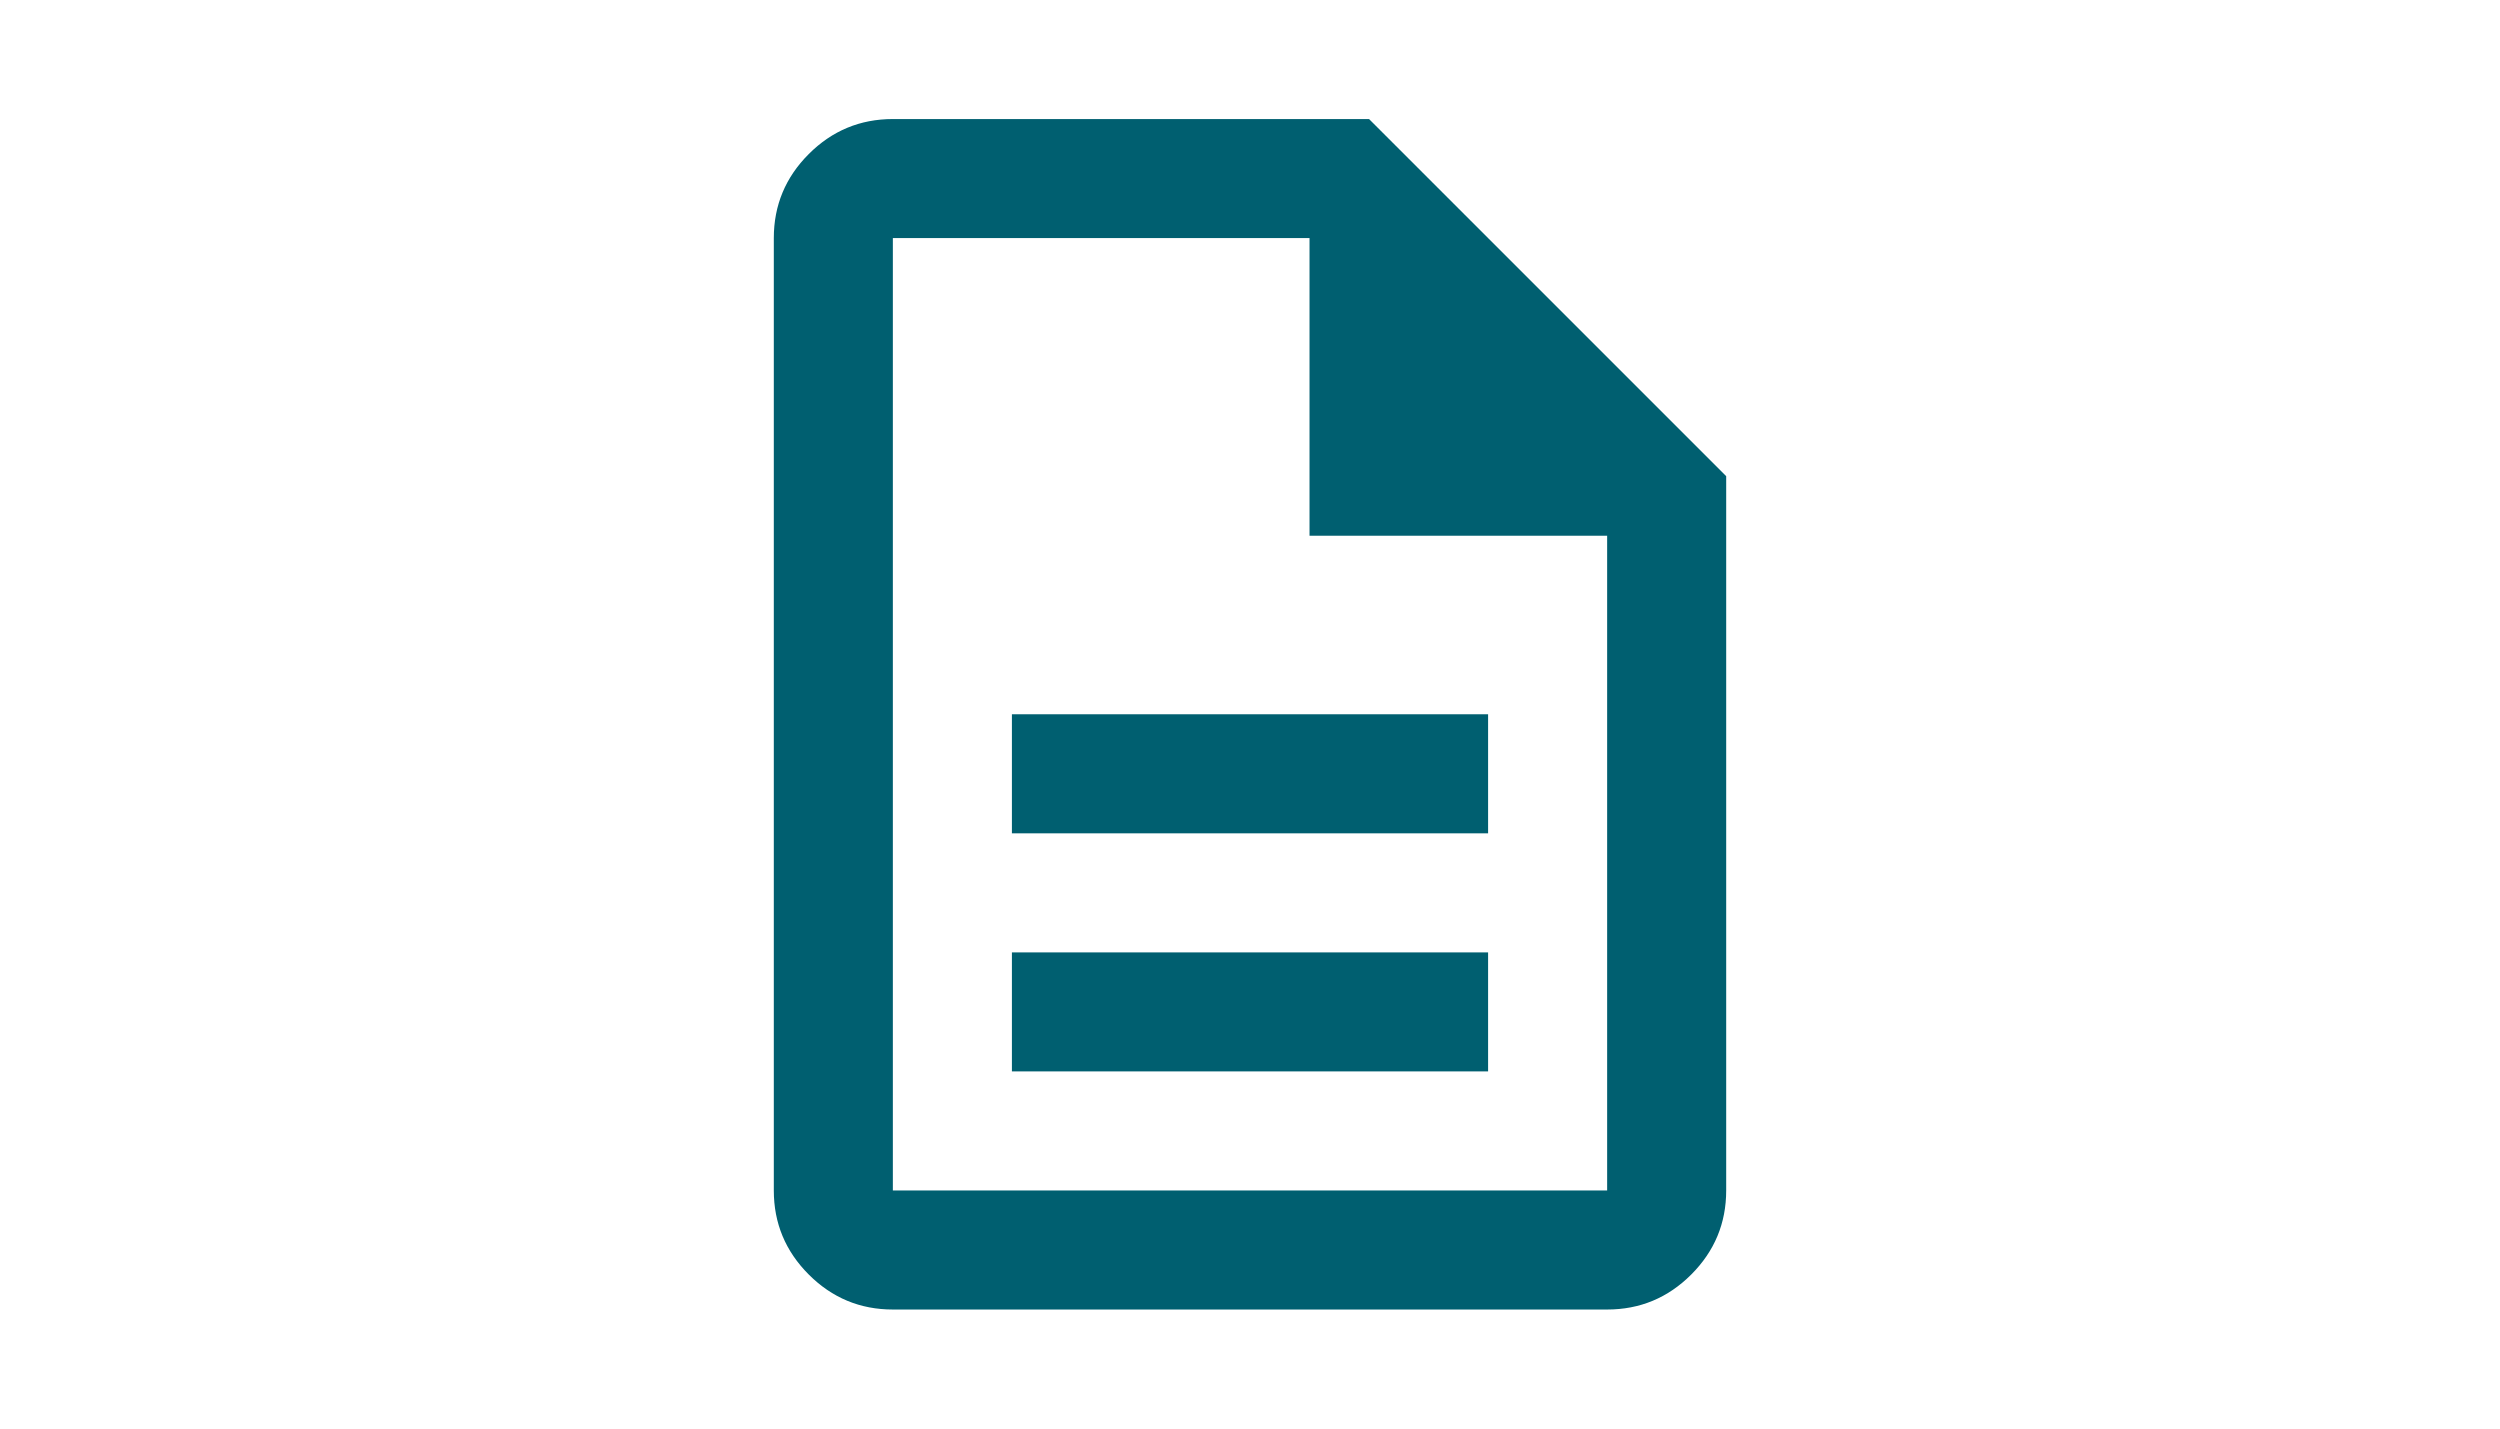
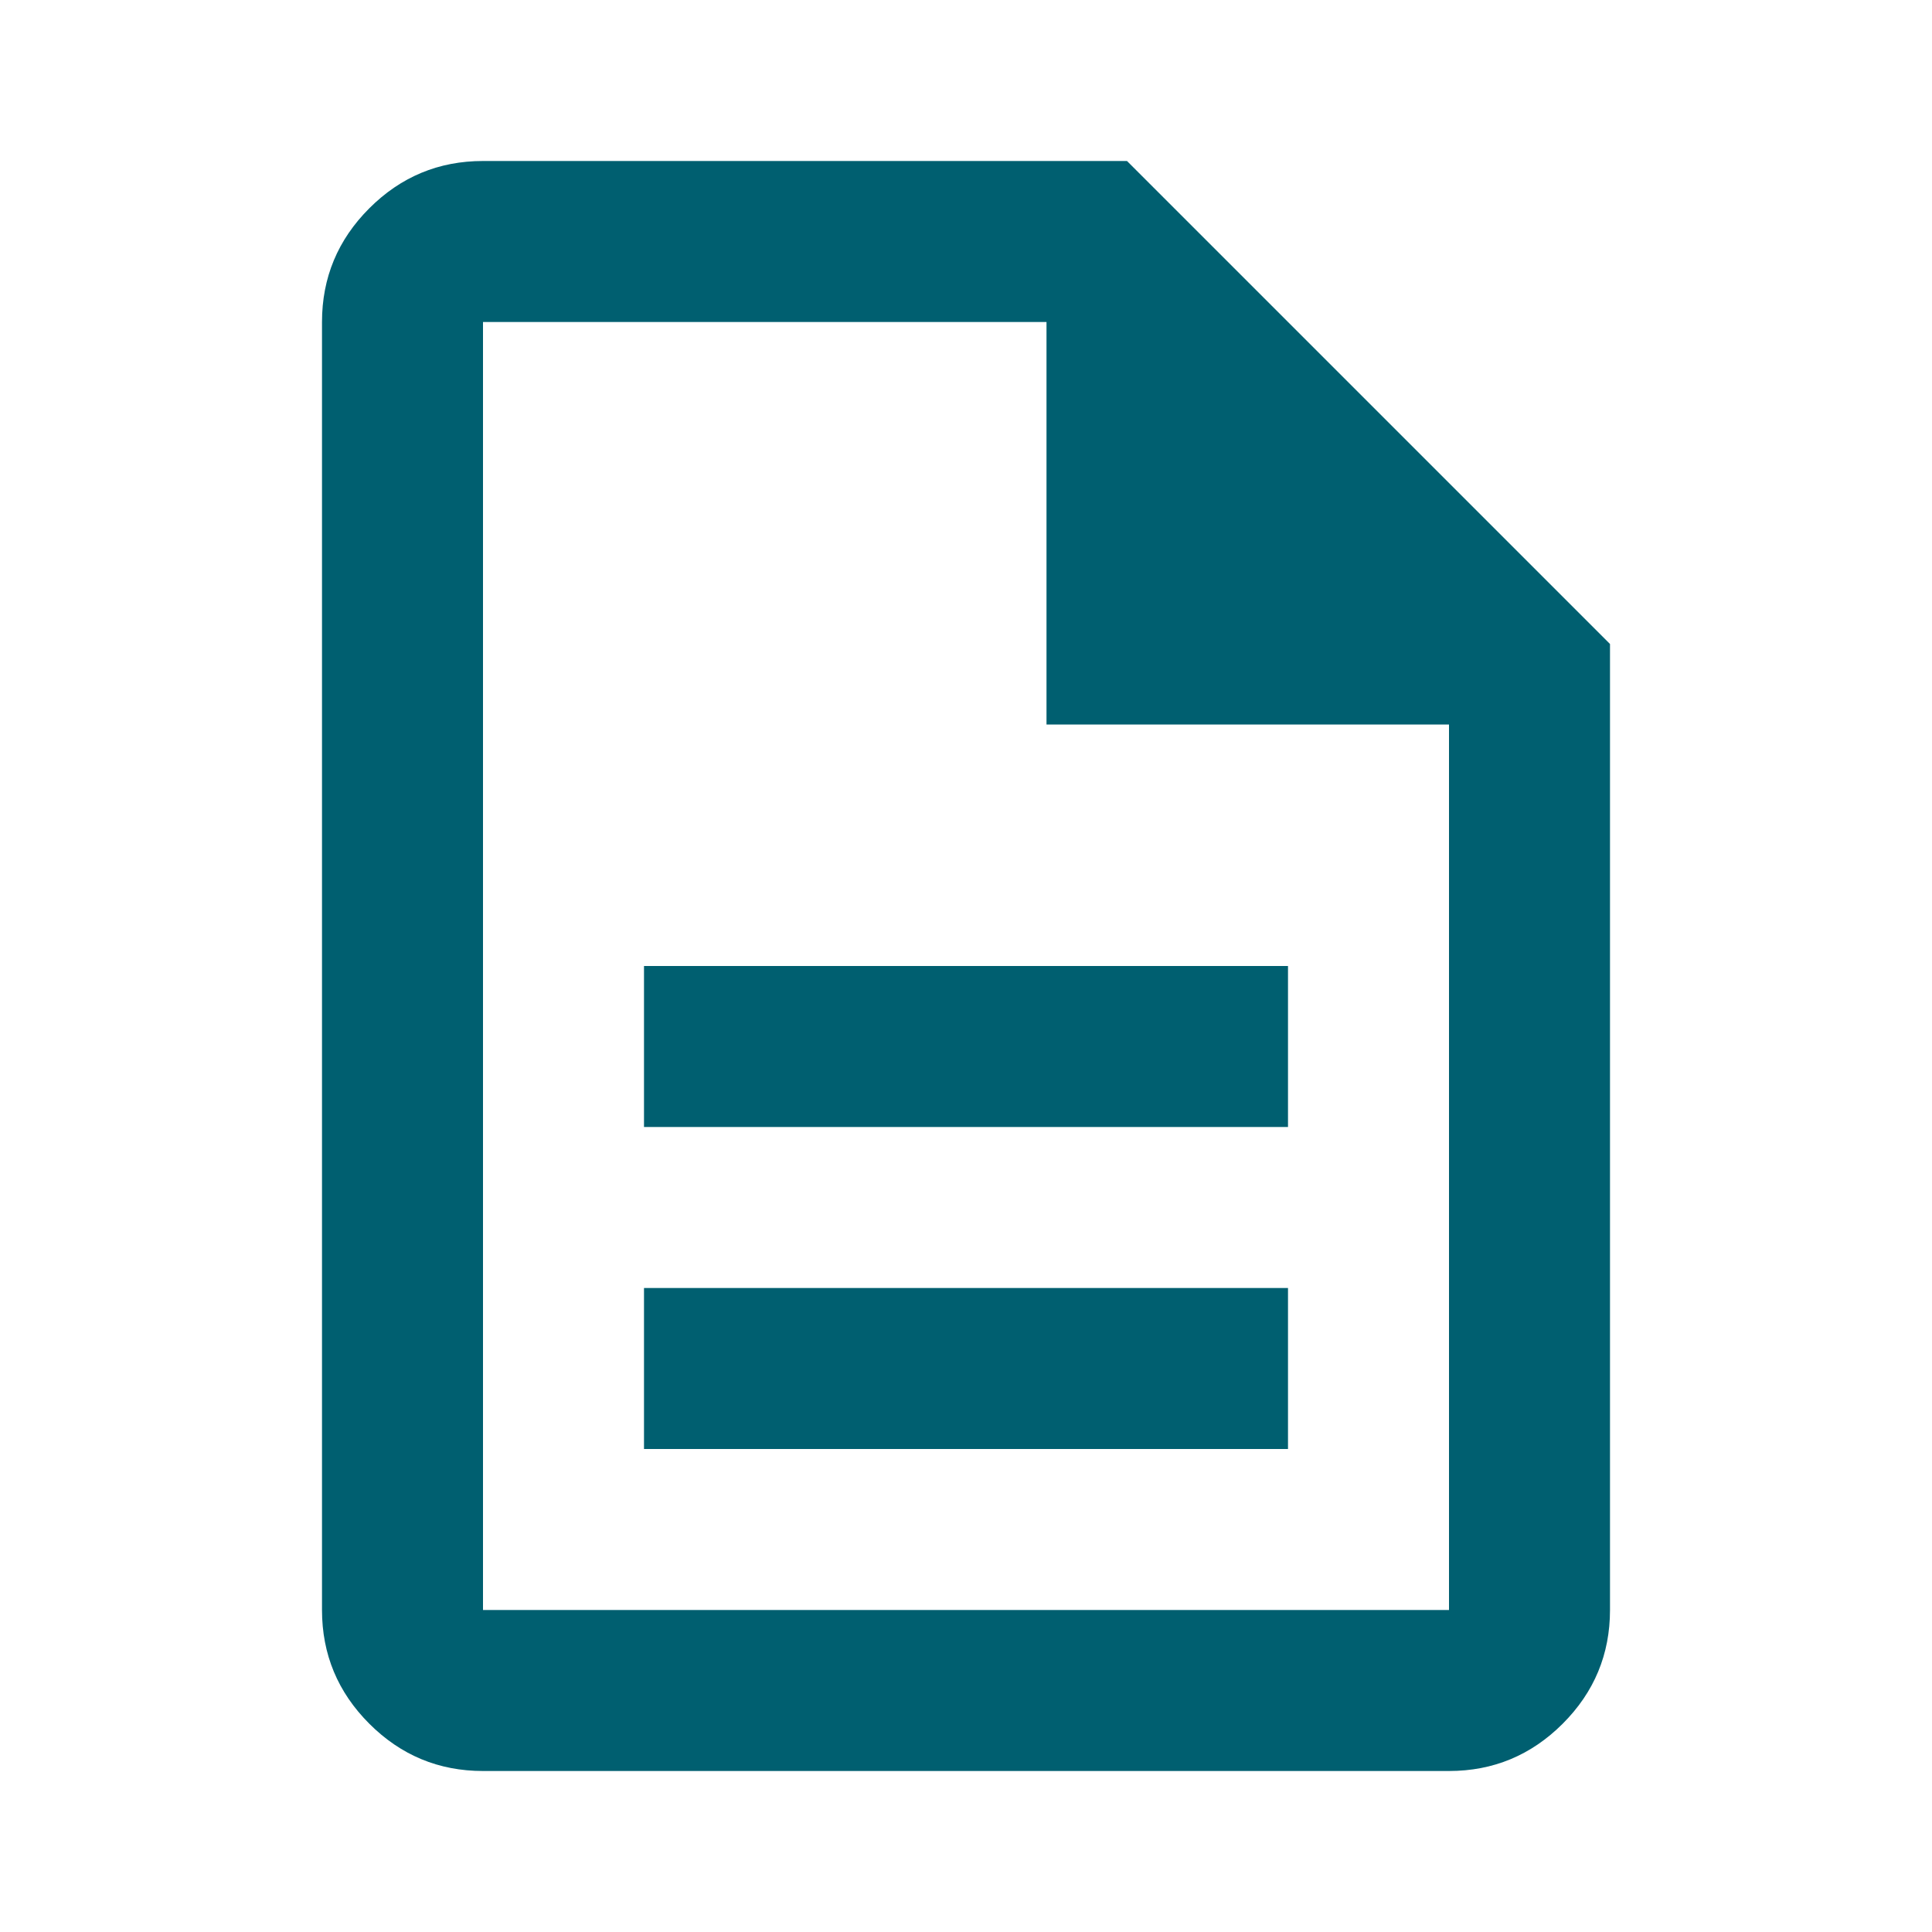
- <svg xmlns="http://www.w3.org/2000/svg" height="24px" viewBox="0 -960 960 960" width="42px" fill="#005F70">
+ <svg xmlns="http://www.w3.org/2000/svg" height="24px" viewBox="0 -960 960 960" width="24px" fill="#005F70">
  <path d="M320-240h320v-80H320v80Zm0-160h320v-80H320v80ZM240-80q-33 0-56.5-23.5T160-160v-640q0-33 23.5-56.5T240-880h320l240 240v480q0 33-23.5 56.5T720-80H240Zm280-520v-200H240v640h480v-440H520ZM240-800v200-200 640-640Z" />
</svg>
